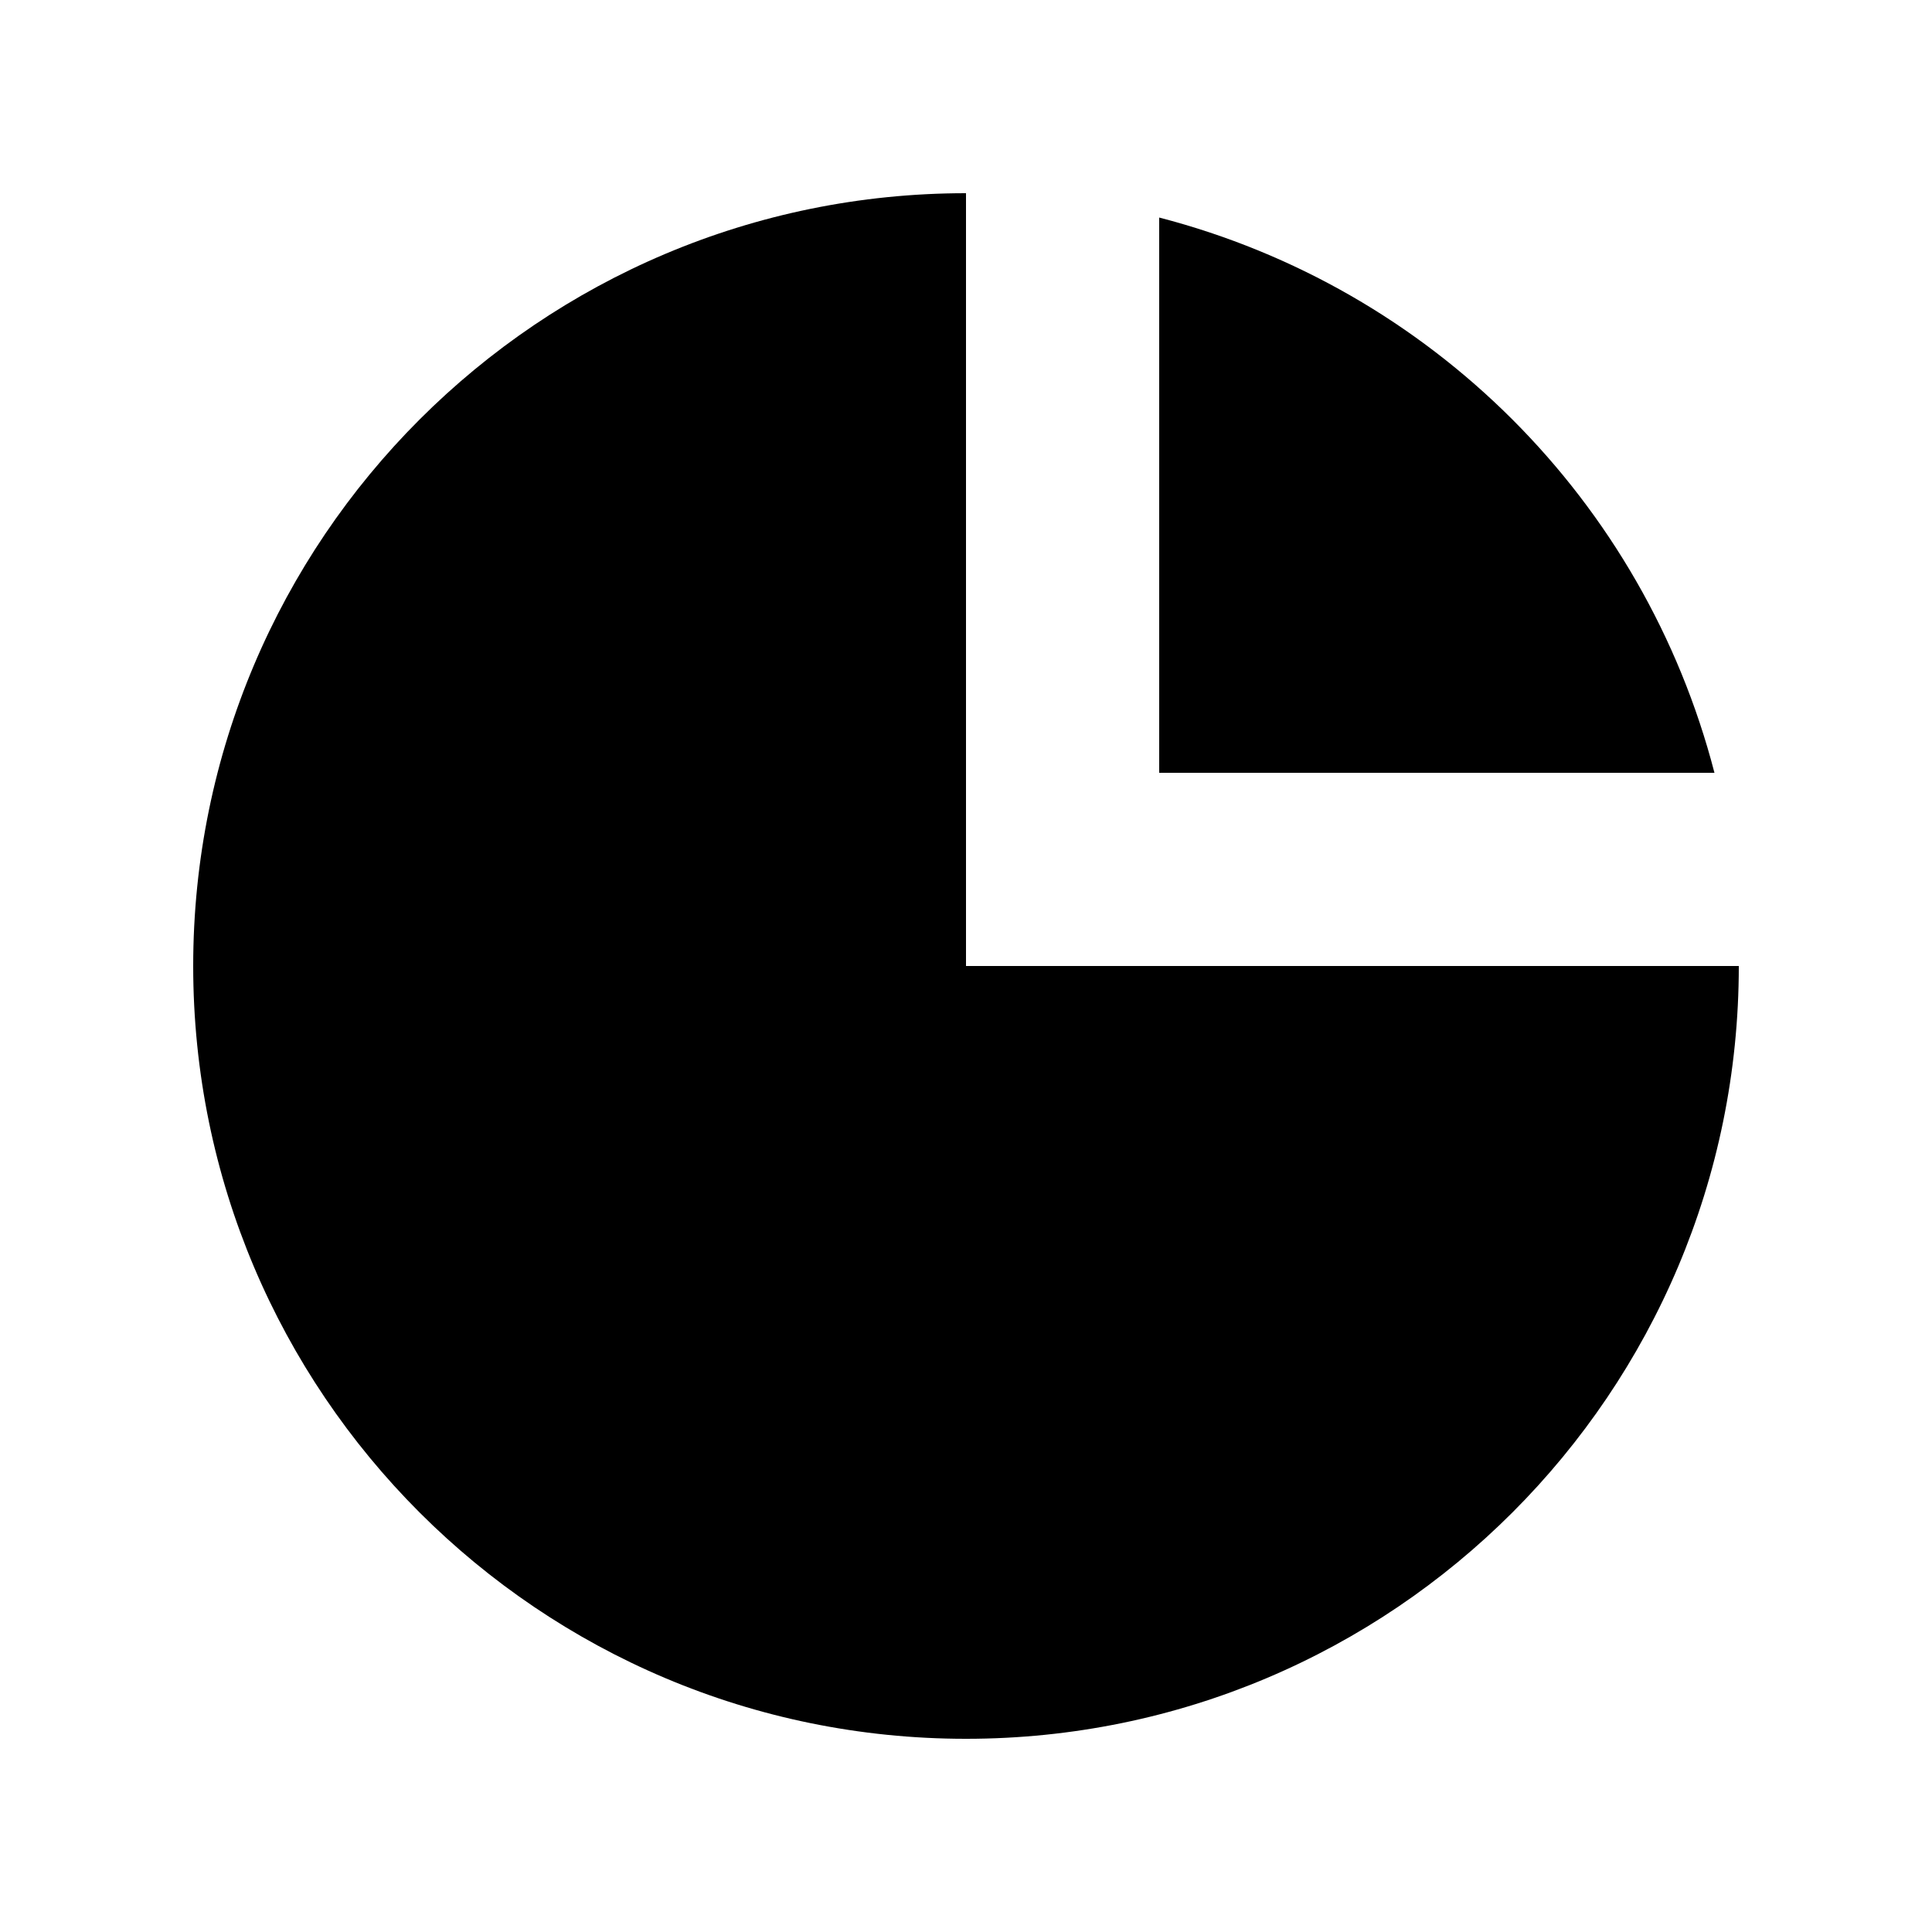
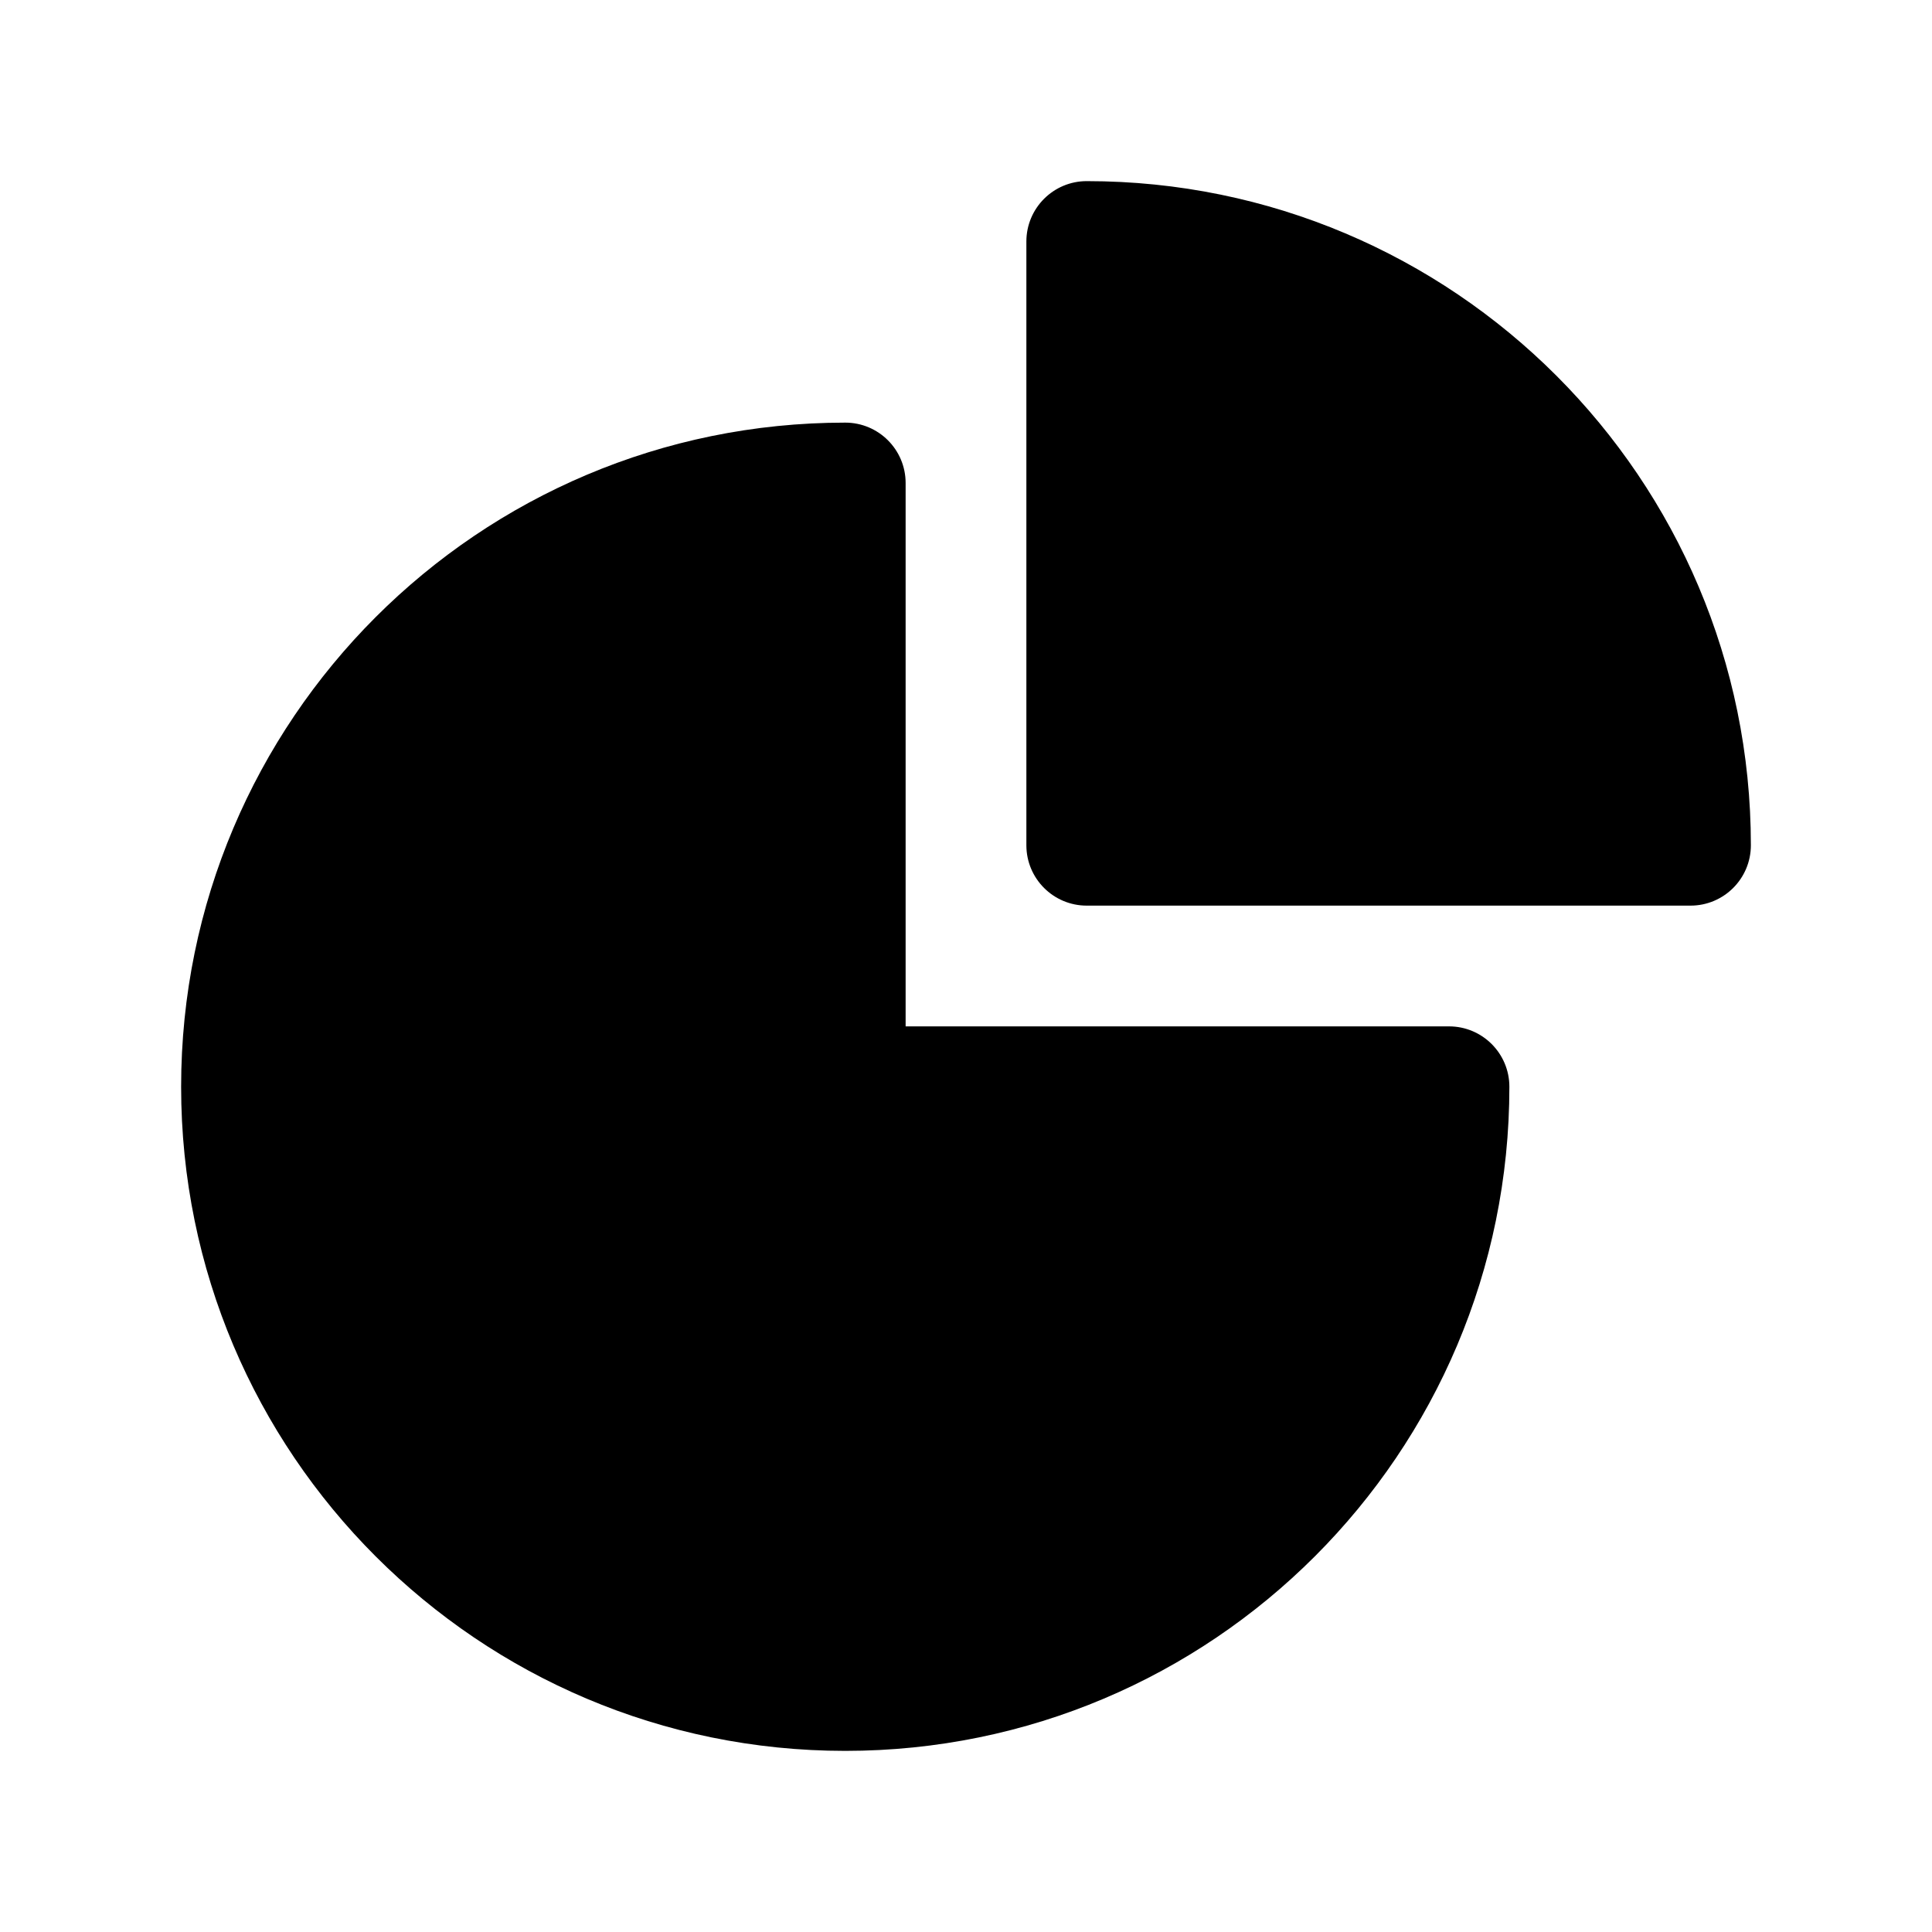
- <svg xmlns="http://www.w3.org/2000/svg" width="100%" height="100%" viewBox="0 0 20 20" fill="currentColor">
-   <path d="M2 10a8 8 0 018-8v8h8a8 8 0 11-16 0z" />
-   <path d="M12 2.252A8.014 8.014 0 0117.748 8H12V2.252z" />
+ <svg xmlns="http://www.w3.org/2000/svg" width="100%" height="100%" viewBox="0 0 24 24" fill="currentColor">
+   <path fill-rule="evenodd" d="M2.25 13.5a8.25 8.25 0 018.25-8.25.75.75 0 01.75.75v6.75H18a.75.75 0 01.75.75 8.25 8.25 0 01-16.5 0z" clip-rule="evenodd" />
+   <path fill-rule="evenodd" d="M12.75 3a.75.75 0 01.75-.75 8.25 8.25 0 018.25 8.25.75.75 0 01-.75.75h-7.5a.75.75 0 01-.75-.75V3z" clip-rule="evenodd" />
</svg>
